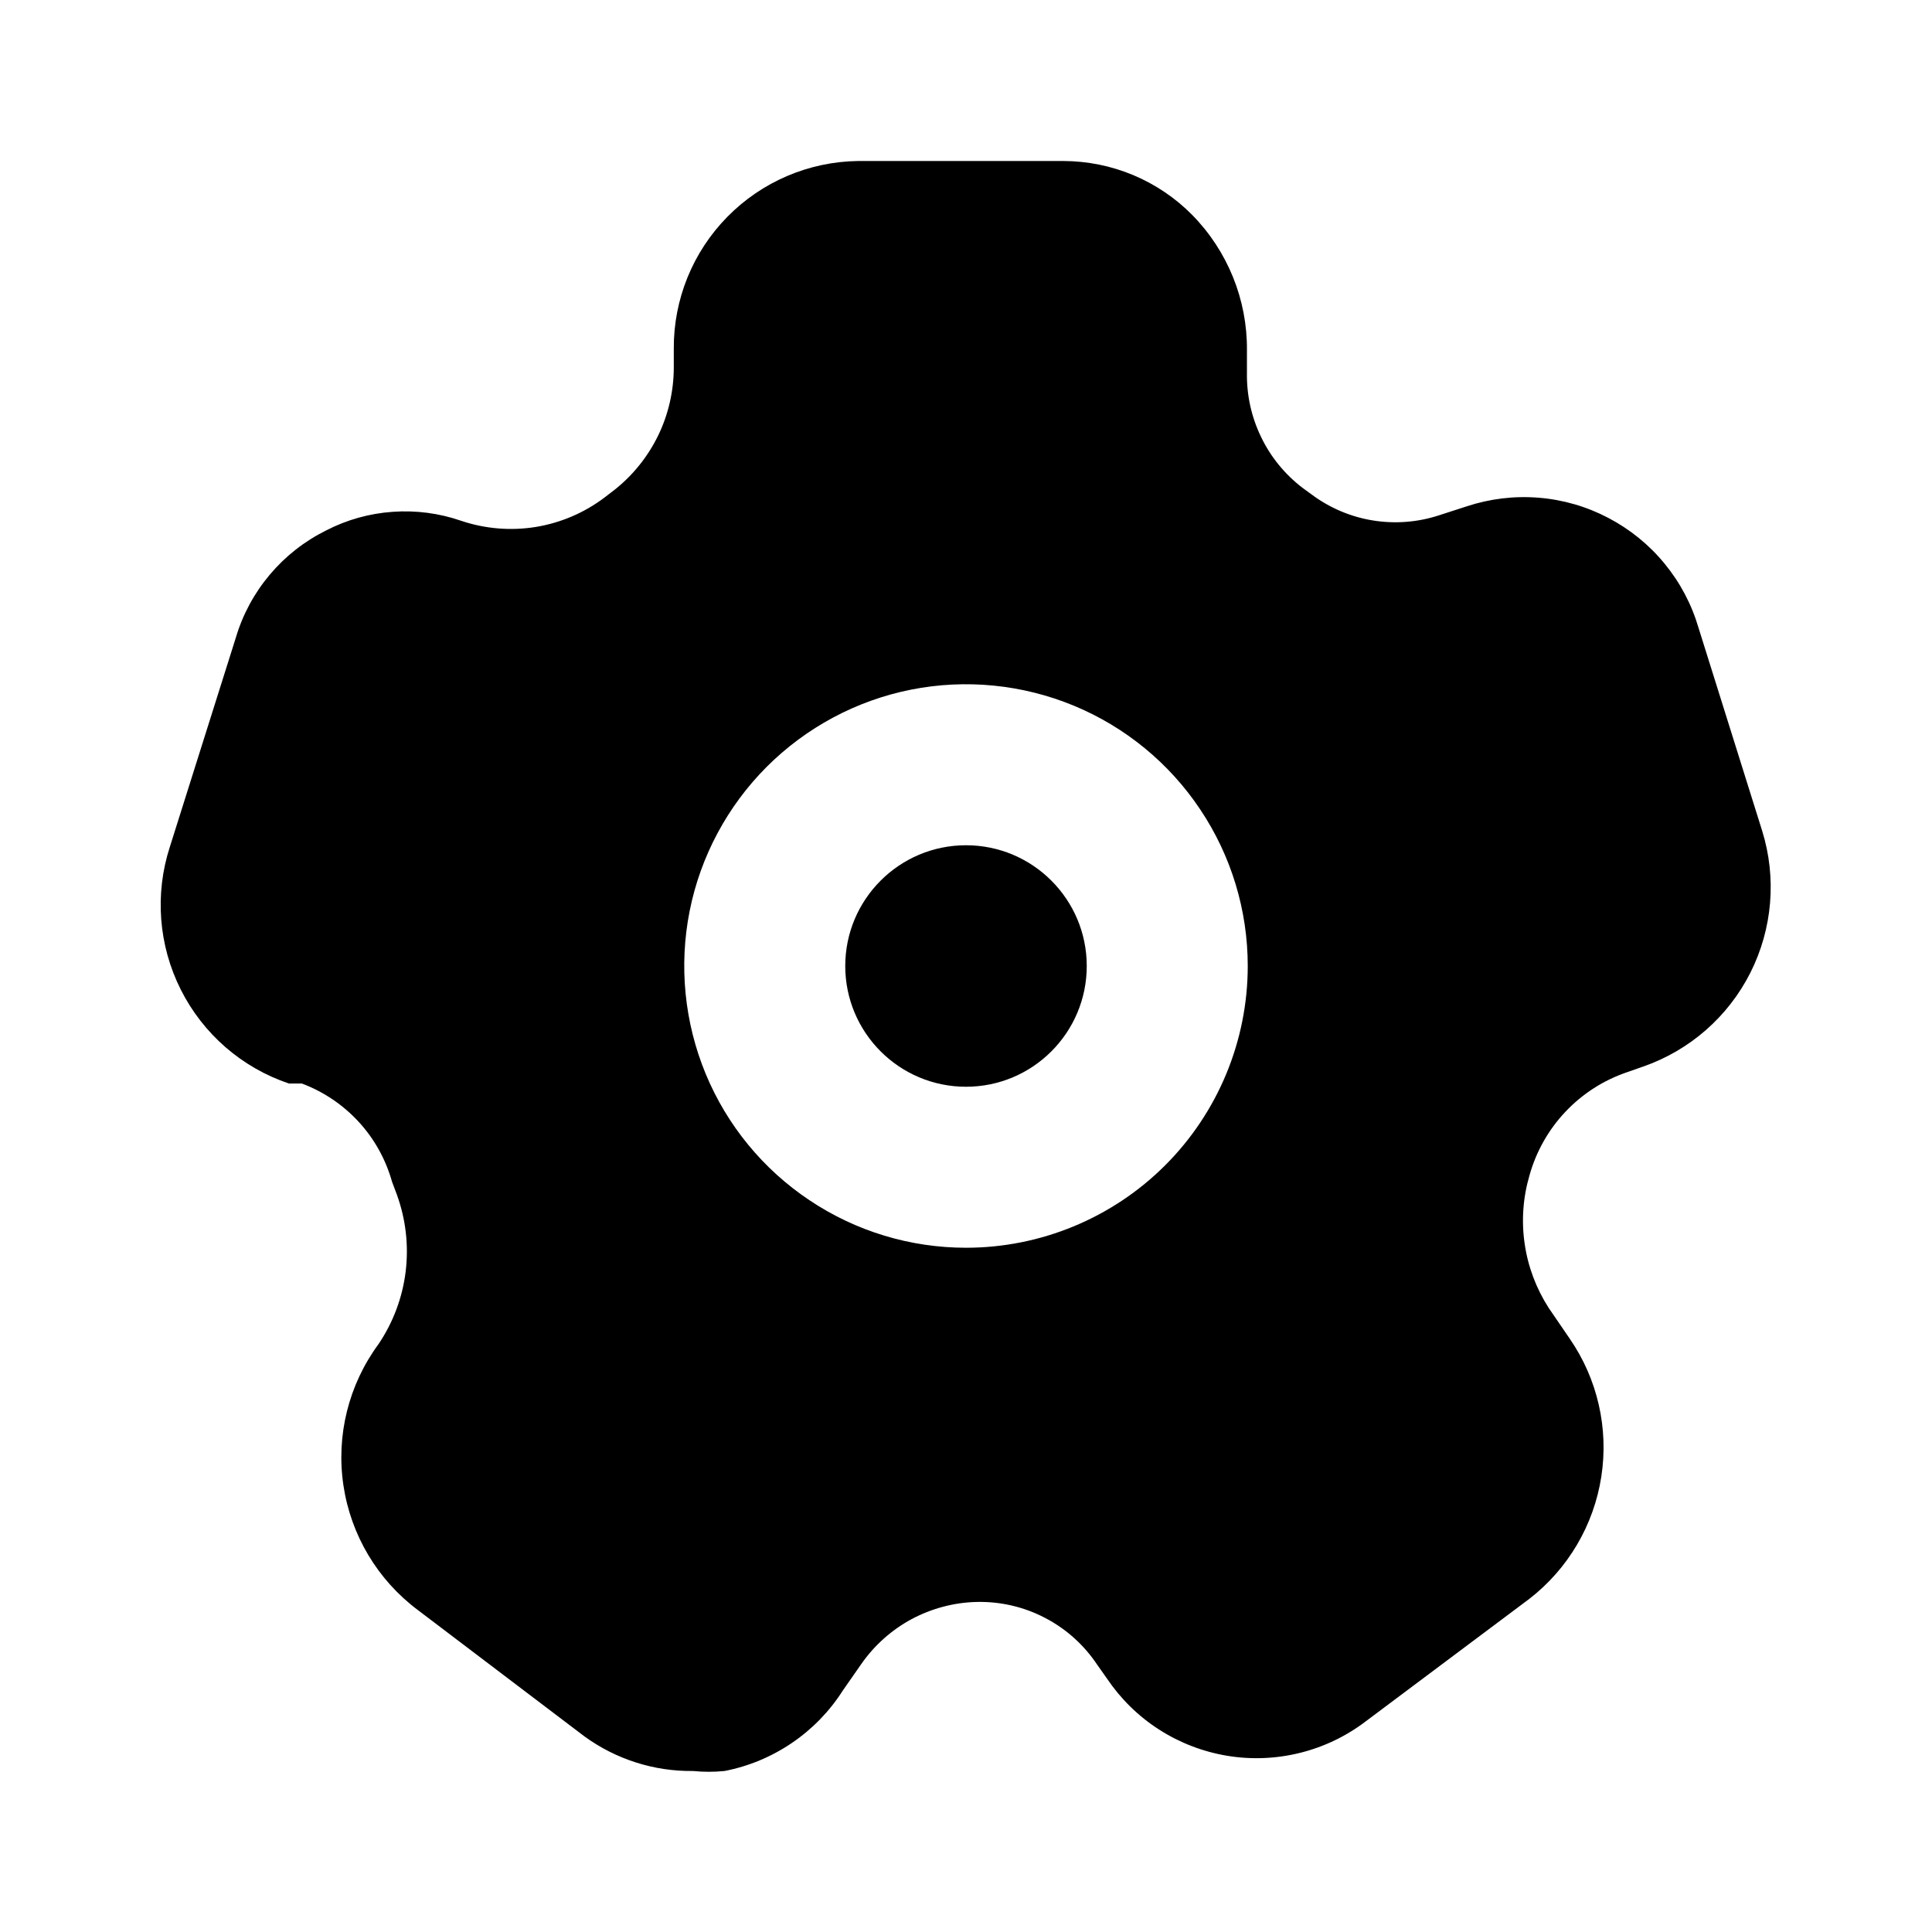
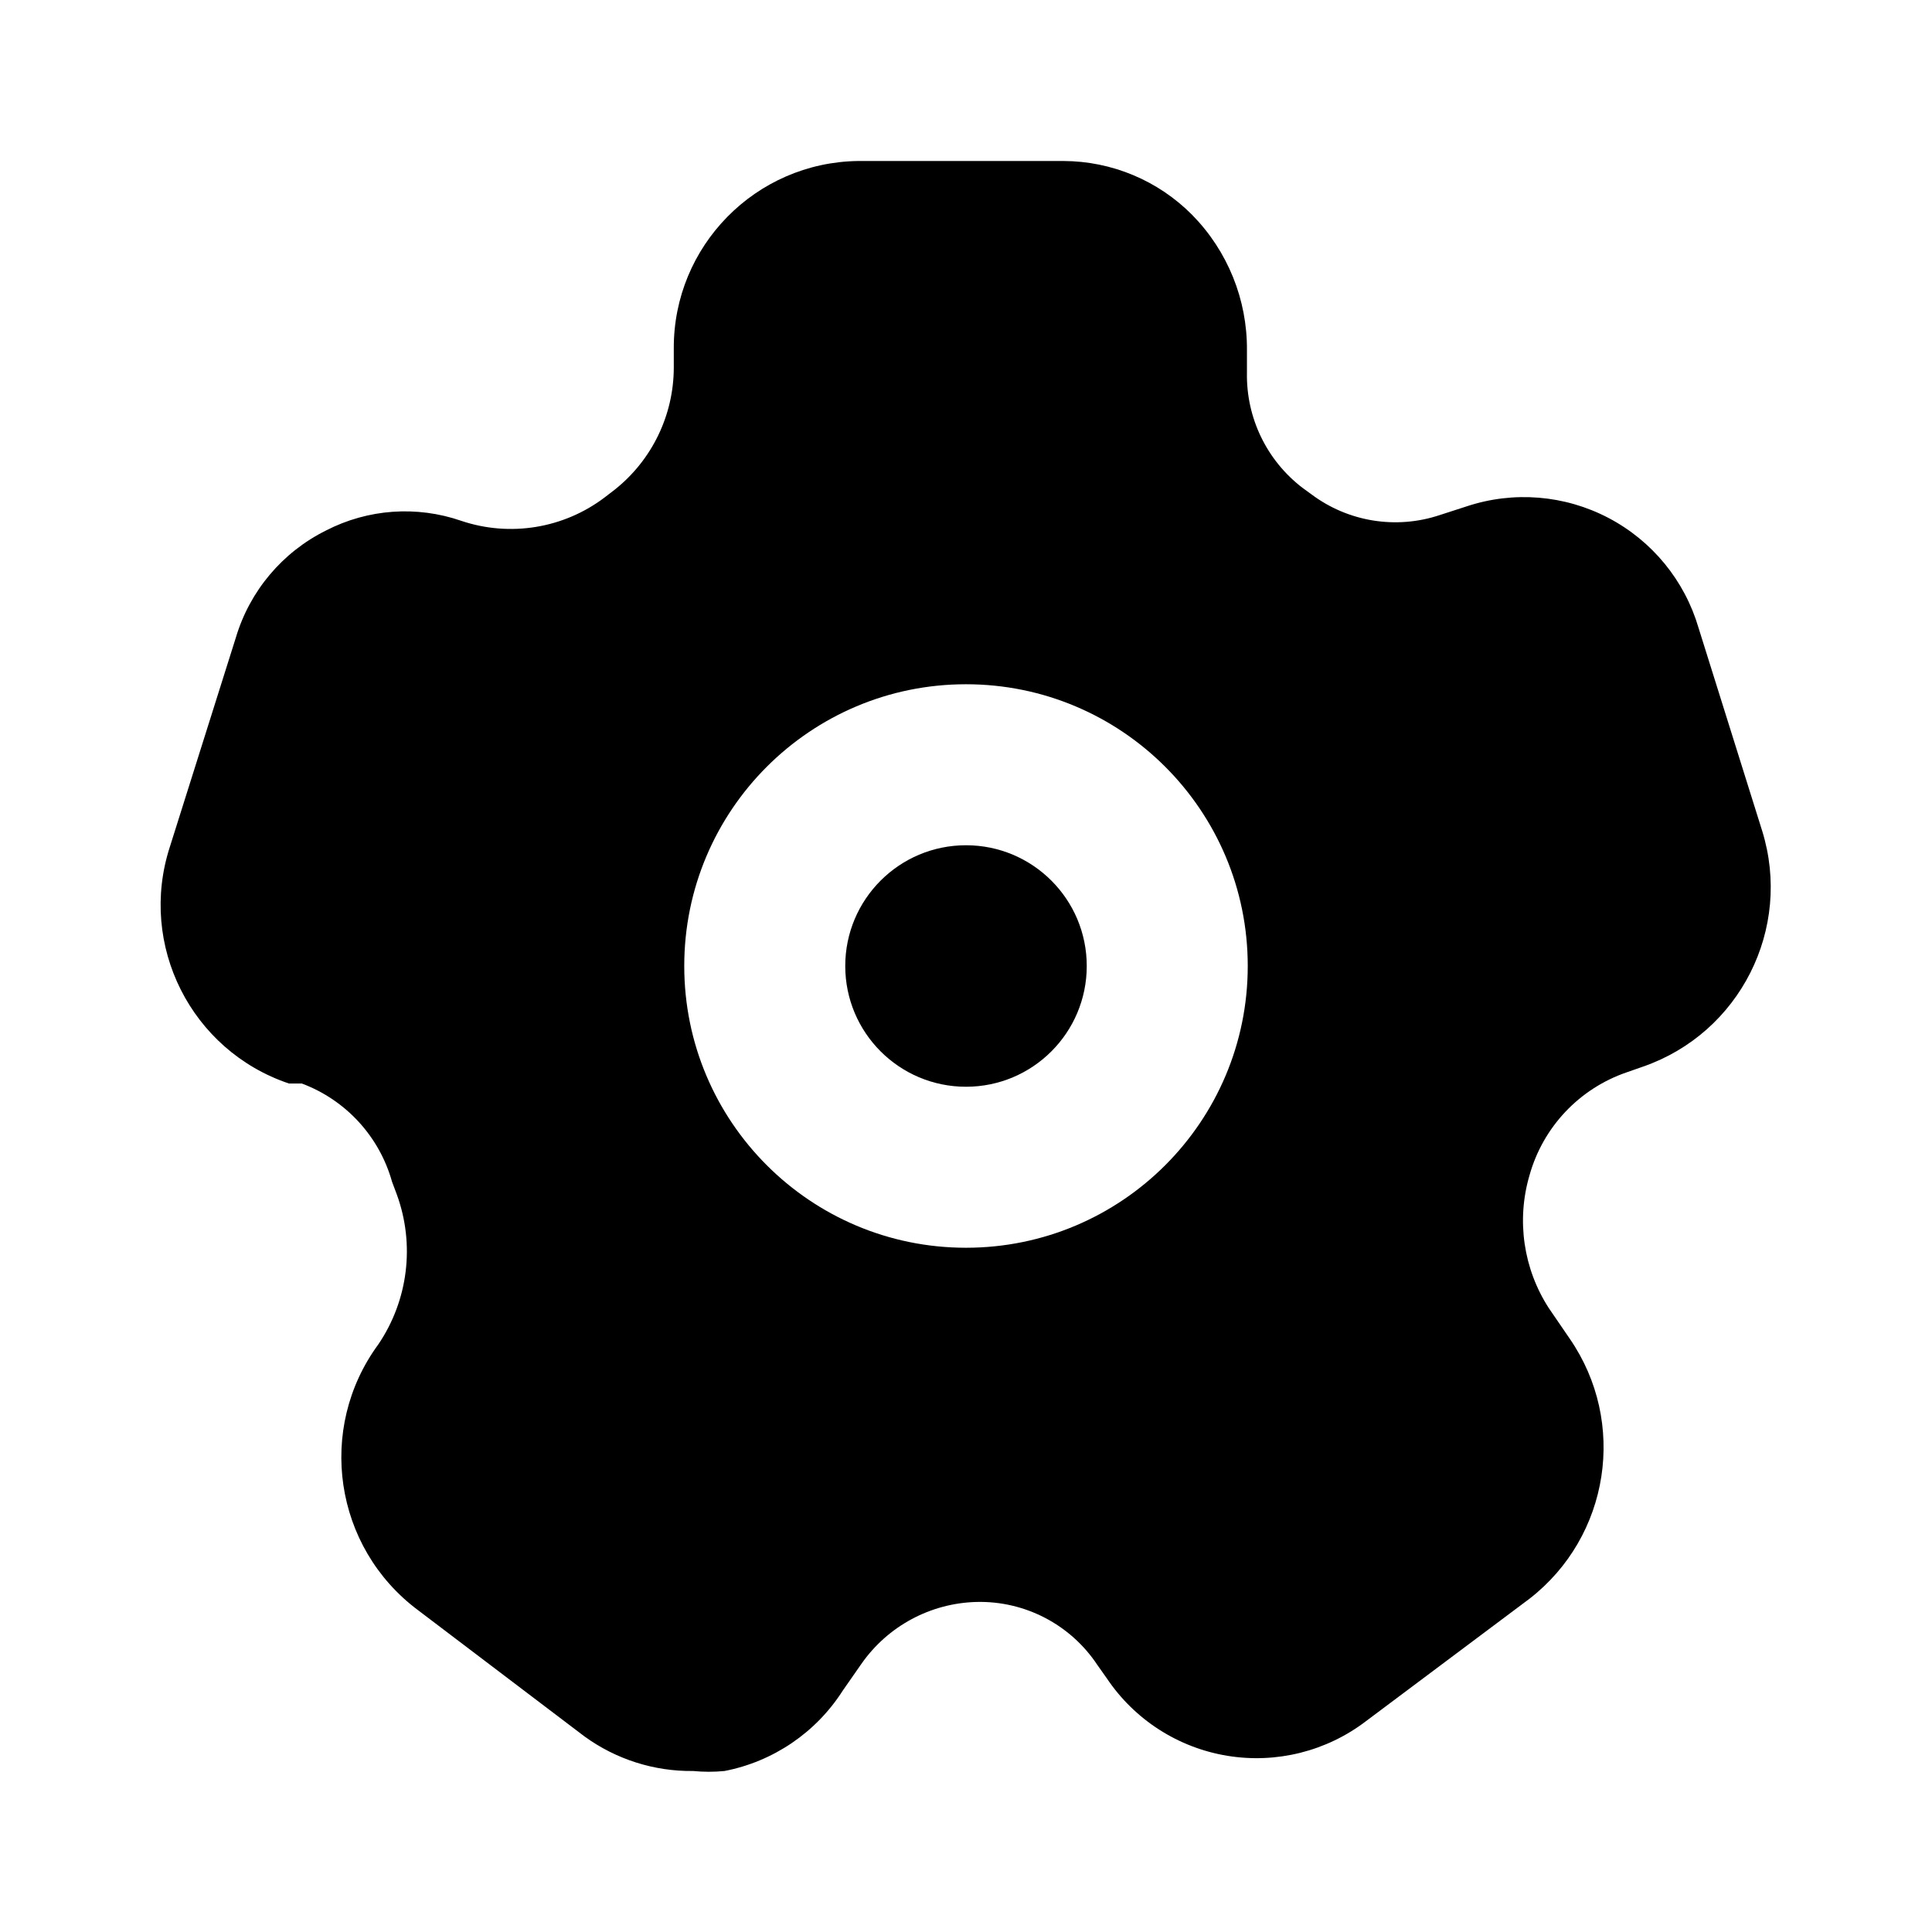
<svg xmlns="http://www.w3.org/2000/svg" width="24" height="24" viewBox="0 0 24 24">
-   <path d="M12 13.5C12.828 13.5 13.5 12.828 13.5 12C13.5 11.172 12.828 10.5 12 10.5C11.172 10.5 10.5 11.172 10.5 12C10.5 12.828 11.172 13.5 12 13.5Z" fill="currentColor" />
-   <path d="M21.89 10.32L21.1 7.8C21.015 7.509 20.872 7.238 20.679 7.003C20.487 6.768 20.249 6.575 19.98 6.434C19.712 6.293 19.417 6.207 19.115 6.183C18.812 6.158 18.508 6.195 18.22 6.29L17.88 6.4C17.614 6.488 17.33 6.51 17.053 6.465C16.776 6.42 16.514 6.308 16.29 6.14L16.18 6.06C15.961 5.892 15.784 5.676 15.665 5.427C15.545 5.179 15.485 4.906 15.49 4.63V4.35C15.495 3.722 15.25 3.118 14.81 2.67C14.601 2.458 14.351 2.29 14.077 2.175C13.802 2.06 13.508 2.001 13.21 2H10.66C10.048 2.008 9.464 2.257 9.035 2.694C8.606 3.13 8.367 3.718 8.37 4.33V4.57C8.369 4.86 8.303 5.147 8.177 5.408C8.05 5.669 7.867 5.899 7.64 6.08L7.51 6.18C7.259 6.37 6.966 6.495 6.656 6.546C6.346 6.596 6.028 6.57 5.73 6.47C5.456 6.375 5.166 6.337 4.878 6.358C4.589 6.378 4.307 6.457 4.05 6.59C3.782 6.723 3.544 6.91 3.352 7.138C3.159 7.367 3.015 7.633 2.93 7.92L2.11 10.52C1.92 11.106 1.969 11.744 2.246 12.294C2.523 12.845 3.006 13.264 3.59 13.46H3.75C4.019 13.561 4.261 13.724 4.456 13.936C4.651 14.148 4.792 14.403 4.87 14.68L4.93 14.84C5.041 15.146 5.079 15.474 5.039 15.798C4.999 16.121 4.883 16.43 4.7 16.7C4.33 17.204 4.174 17.833 4.266 18.451C4.358 19.069 4.69 19.626 5.19 20L7.26 21.57C7.652 21.855 8.125 22.006 8.61 22C8.74 22.013 8.87 22.013 9 22C9.3 21.942 9.585 21.823 9.838 21.651C10.091 21.479 10.306 21.258 10.47 21L10.7 20.67C10.861 20.439 11.075 20.248 11.323 20.114C11.572 19.981 11.848 19.907 12.13 19.9C12.426 19.893 12.718 19.96 12.98 20.097C13.243 20.233 13.466 20.434 13.63 20.68L13.75 20.85C13.921 21.104 14.141 21.32 14.398 21.485C14.655 21.65 14.944 21.761 15.245 21.811C15.547 21.861 15.856 21.848 16.152 21.774C16.449 21.7 16.727 21.566 16.97 21.38L19 19.86C19.48 19.487 19.799 18.945 19.892 18.344C19.985 17.744 19.845 17.13 19.5 16.63L19.24 16.25C19.084 16.008 18.981 15.736 18.94 15.451C18.898 15.166 18.919 14.876 19 14.6C19.083 14.304 19.236 14.033 19.447 13.81C19.658 13.587 19.919 13.419 20.21 13.32L20.41 13.25C20.989 13.049 21.467 12.631 21.743 12.085C22.019 11.538 22.072 10.905 21.89 10.32ZM12 15.5C11.308 15.5 10.631 15.295 10.056 14.91C9.48 14.526 9.031 13.979 8.766 13.339C8.502 12.7 8.432 11.996 8.567 11.317C8.702 10.638 9.036 10.015 9.525 9.525C10.015 9.036 10.638 8.702 11.317 8.567C11.996 8.432 12.7 8.502 13.339 8.766C13.979 9.031 14.526 9.48 14.91 10.056C15.295 10.631 15.5 11.308 15.5 12C15.5 12.928 15.131 13.819 14.475 14.475C13.819 15.131 12.928 15.5 12 15.5Z" fill="currentColor" />
+   <path d="M12 13.5a1.5 1.5 0 1 0 0-3 1.5 1.5 0 0 0 0 3Z" fill="currentColor" />
+   <path d="M21.89 10.32 21.1 7.8a2.26 2.26 0 0 0-2.88-1.51l-.34.11a1.74 1.74 0 0 1-1.59-.26l-.11-.08a1.76 1.76 0 0 1-.69-1.43v-.28a2.37 2.37 0 0 0-.68-1.68 2.26 2.26 0 0 0-1.6-.67h-2.55a2.32 2.32 0 0 0-2.29 2.33v.24a1.94 1.94 0 0 1-.73 1.51l-.13.1a1.93 1.93 0 0 1-1.78.29 2.14 2.14 0 0 0-1.68.12 2.18 2.18 0 0 0-1.12 1.33l-.82 2.6a2.34 2.34 0 0 0 1.48 2.94h.16a1.83 1.83 0 0 1 1.12 1.22l.06.16a2.06 2.06 0 0 1-.23 1.86 2.37 2.37 0 0 0 .49 3.3l2.07 1.57a2.25 2.25 0 0 0 1.35.43A2 2 0 0 0 9 22a2.25 2.25 0 0 0 1.47-1l.23-.33a1.8 1.8 0 0 1 1.43-.77 1.75 1.75 0 0 1 1.5.78l.12.17a2.24 2.24 0 0 0 3.22.53L19 19.86a2.38 2.38 0 0 0 .5-3.23l-.26-.38A2 2 0 0 1 19 14.6a1.89 1.89 0 0 1 1.21-1.28l.2-.07a2.36 2.36 0 0 0 1.48-2.93ZM12 15.5a3.5 3.5 0 1 1 0-7 3.5 3.5 0 0 1 0 7Z" fill="currentColor" />
</svg>
